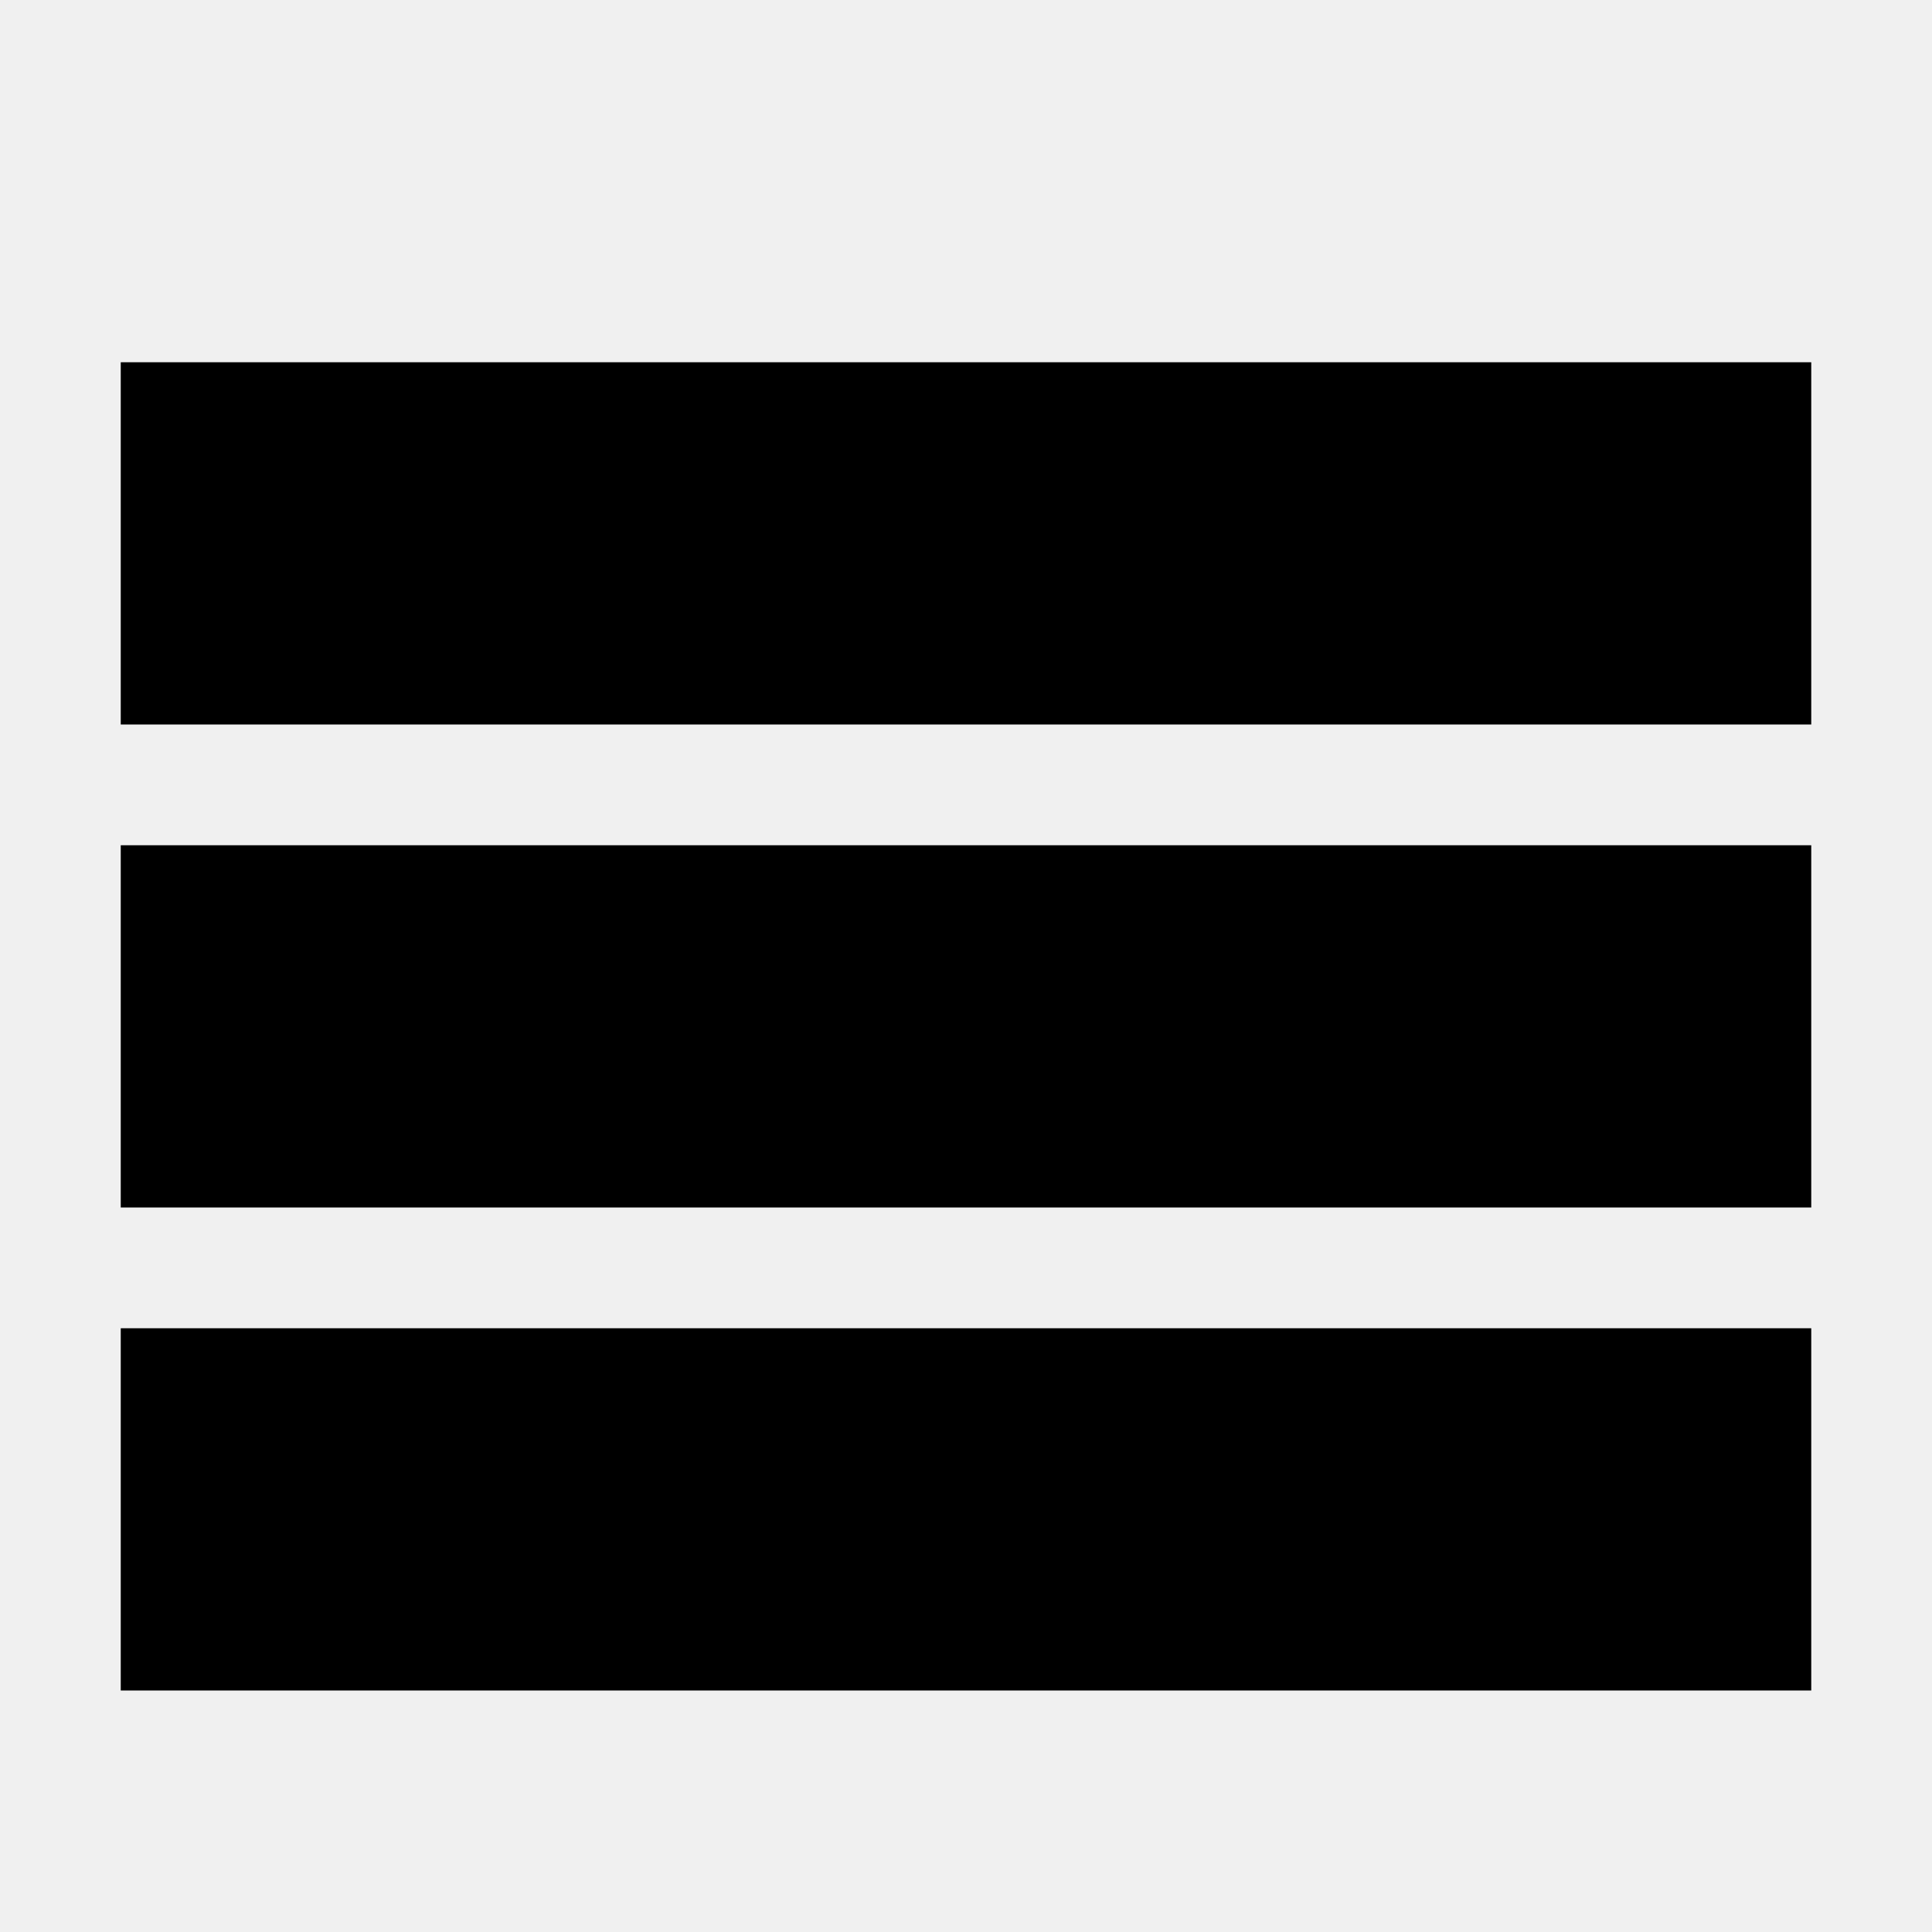
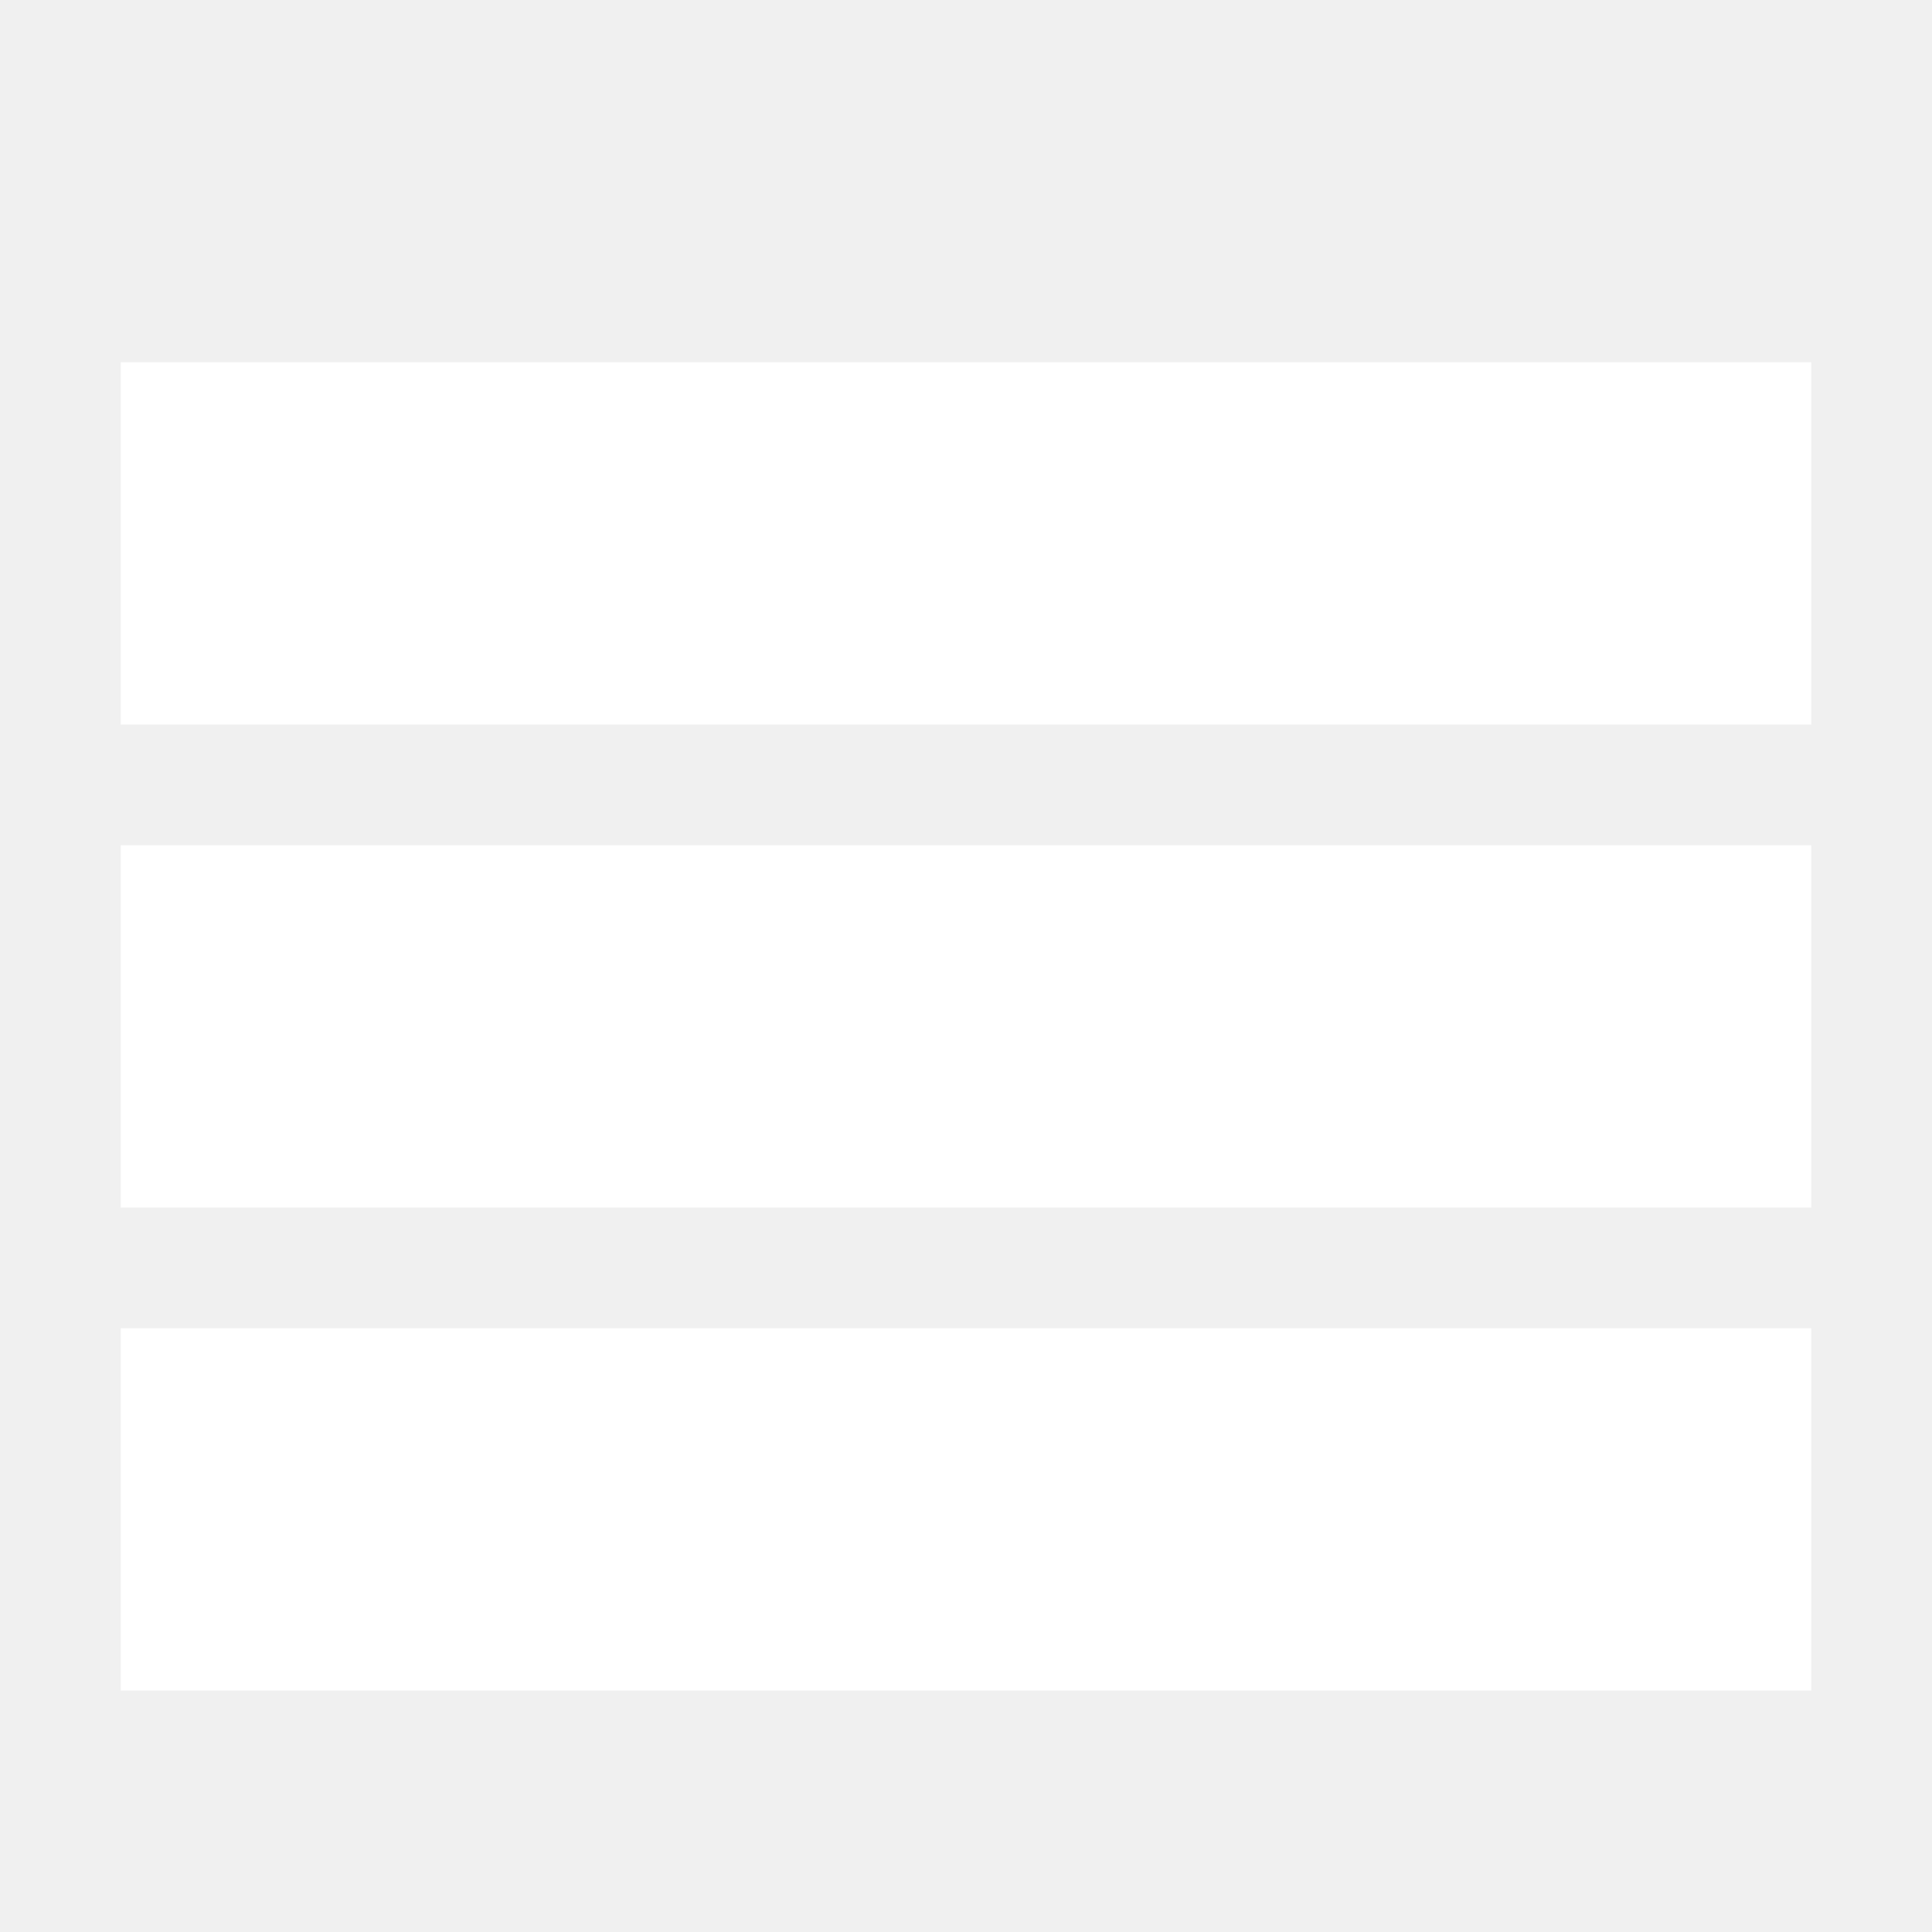
<svg xmlns="http://www.w3.org/2000/svg" version="1.1" width="512" height="512" viewBox="0 0 512 512">
  <g id="icomoon-ignore">
</g>
-   <path d="M32 96h448v96h-448zM32 224h448v96h-448zM32 352h448v96h-448z" />
+   <path fill="#FFFFFF" d="M32 96h448v96h-448zM32 224h448v96h-448zM32 352h448v96h-448z" />
</svg>
